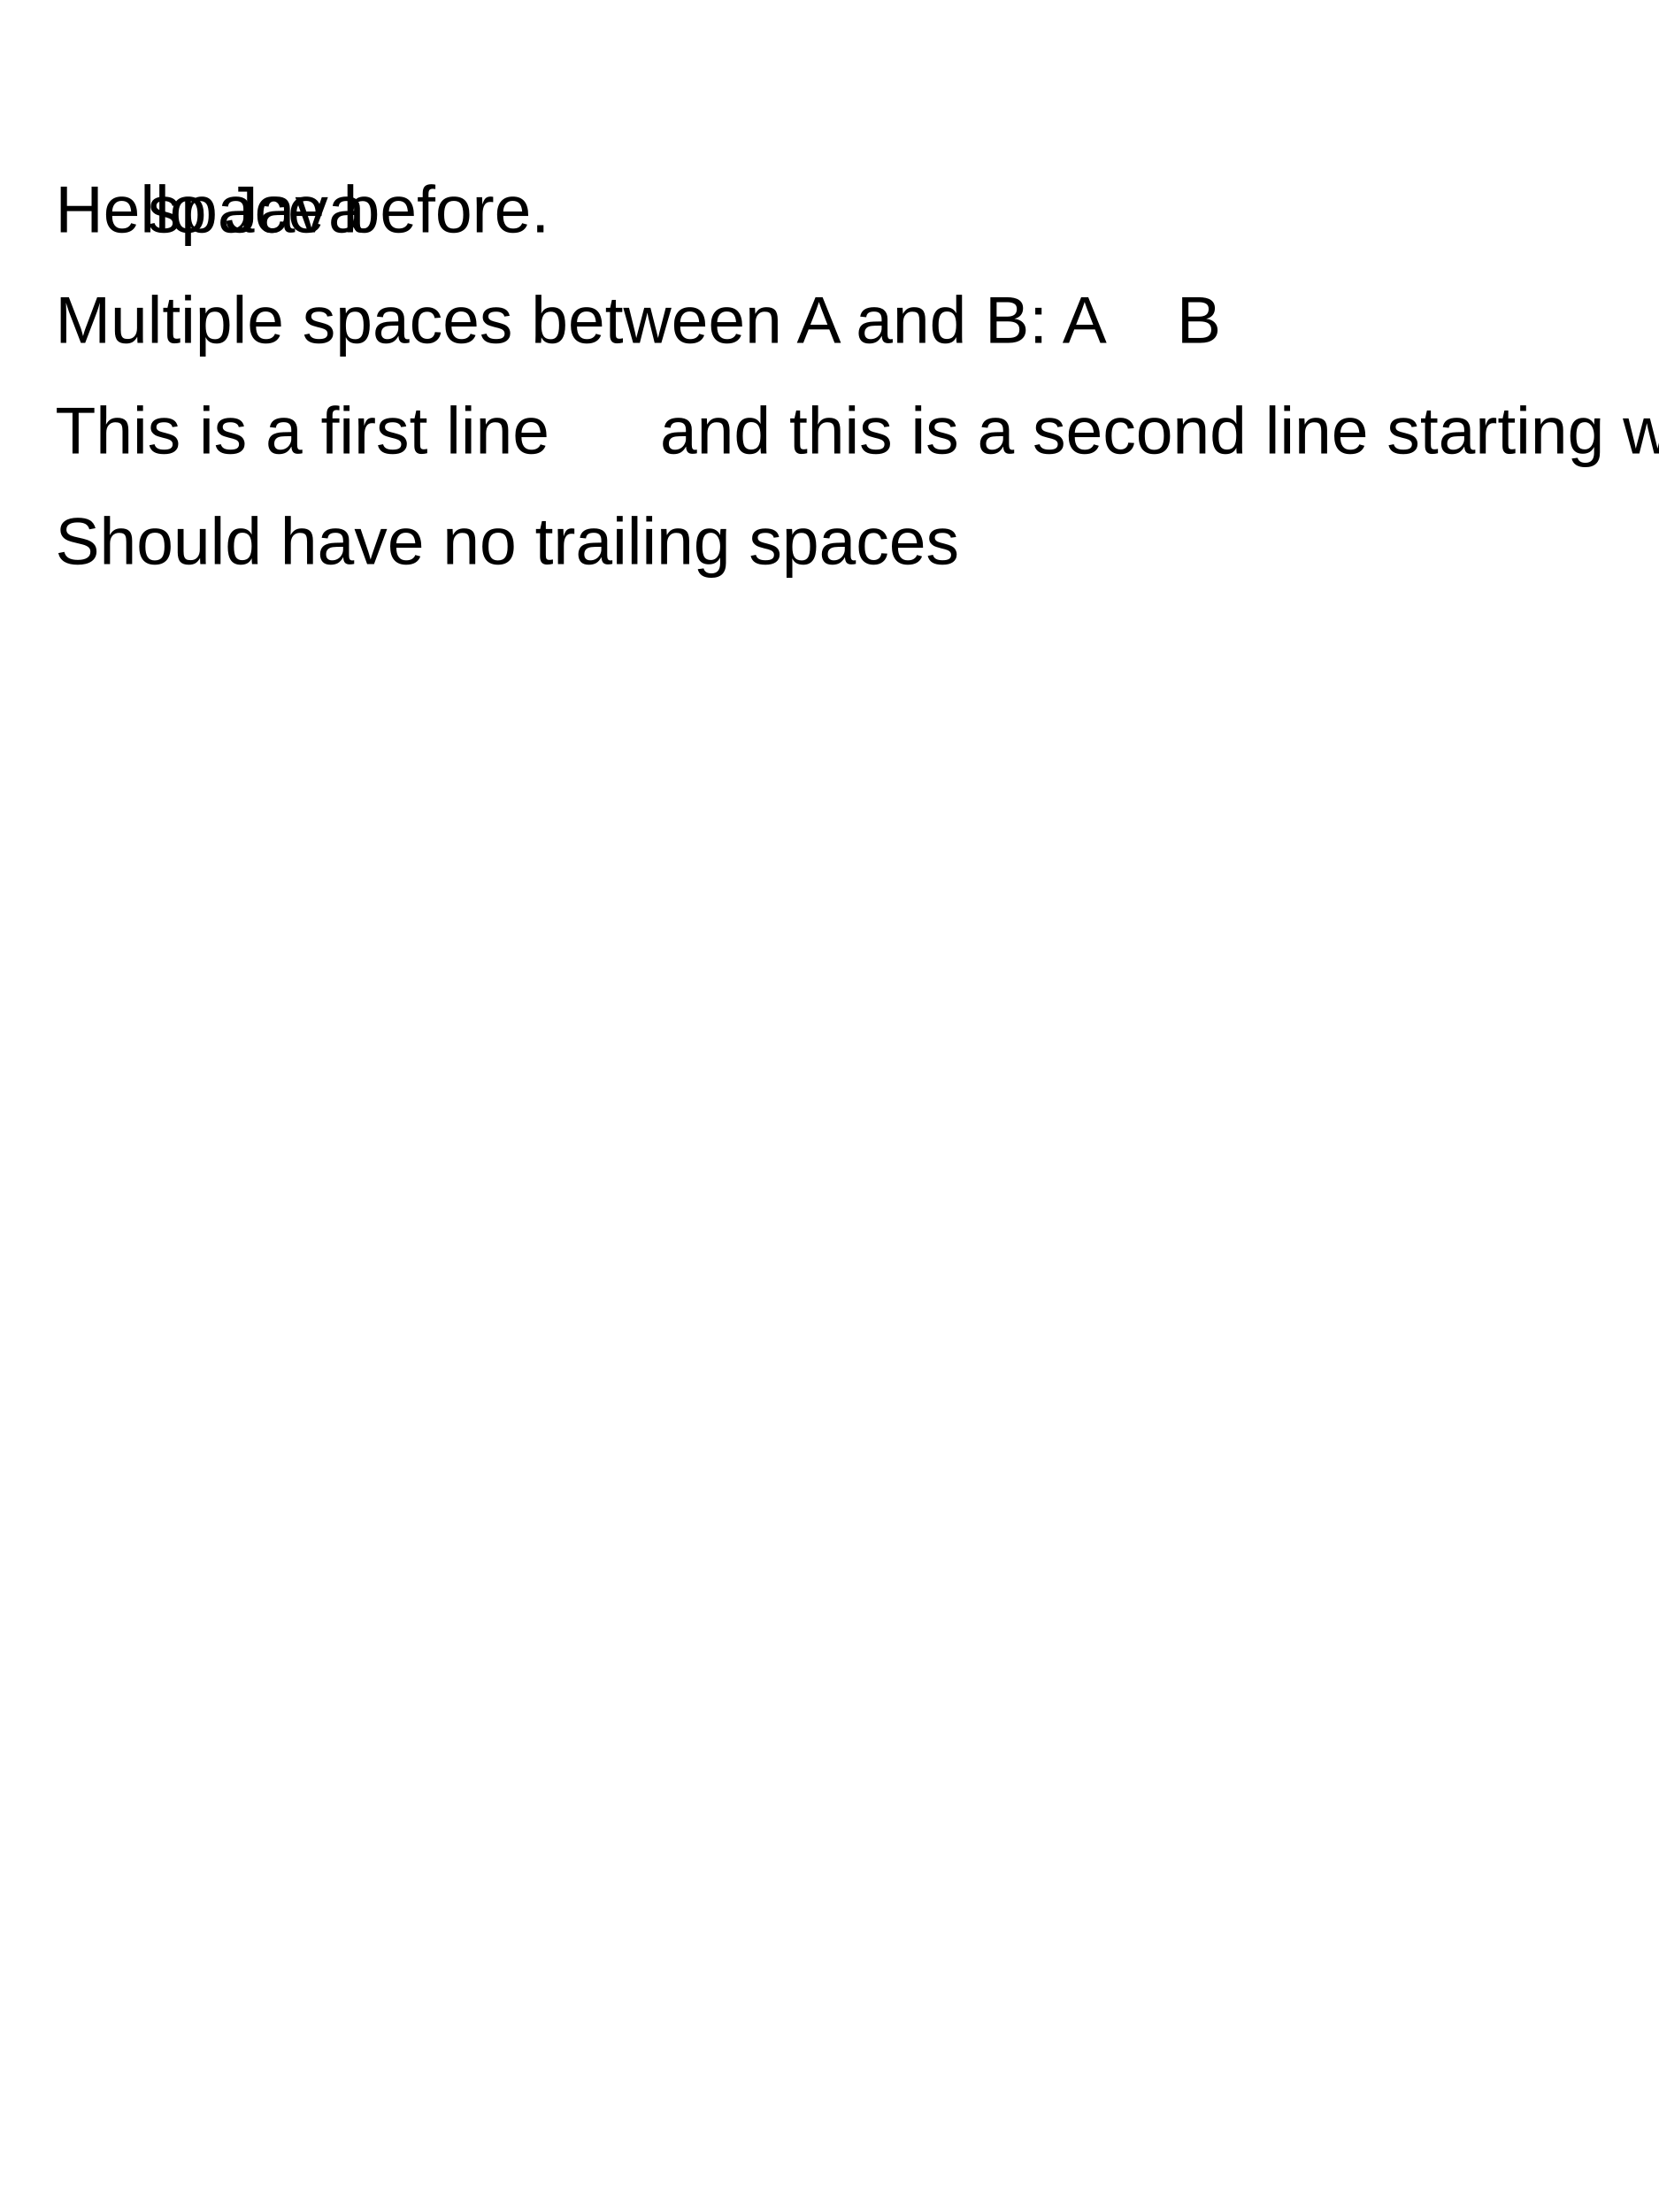
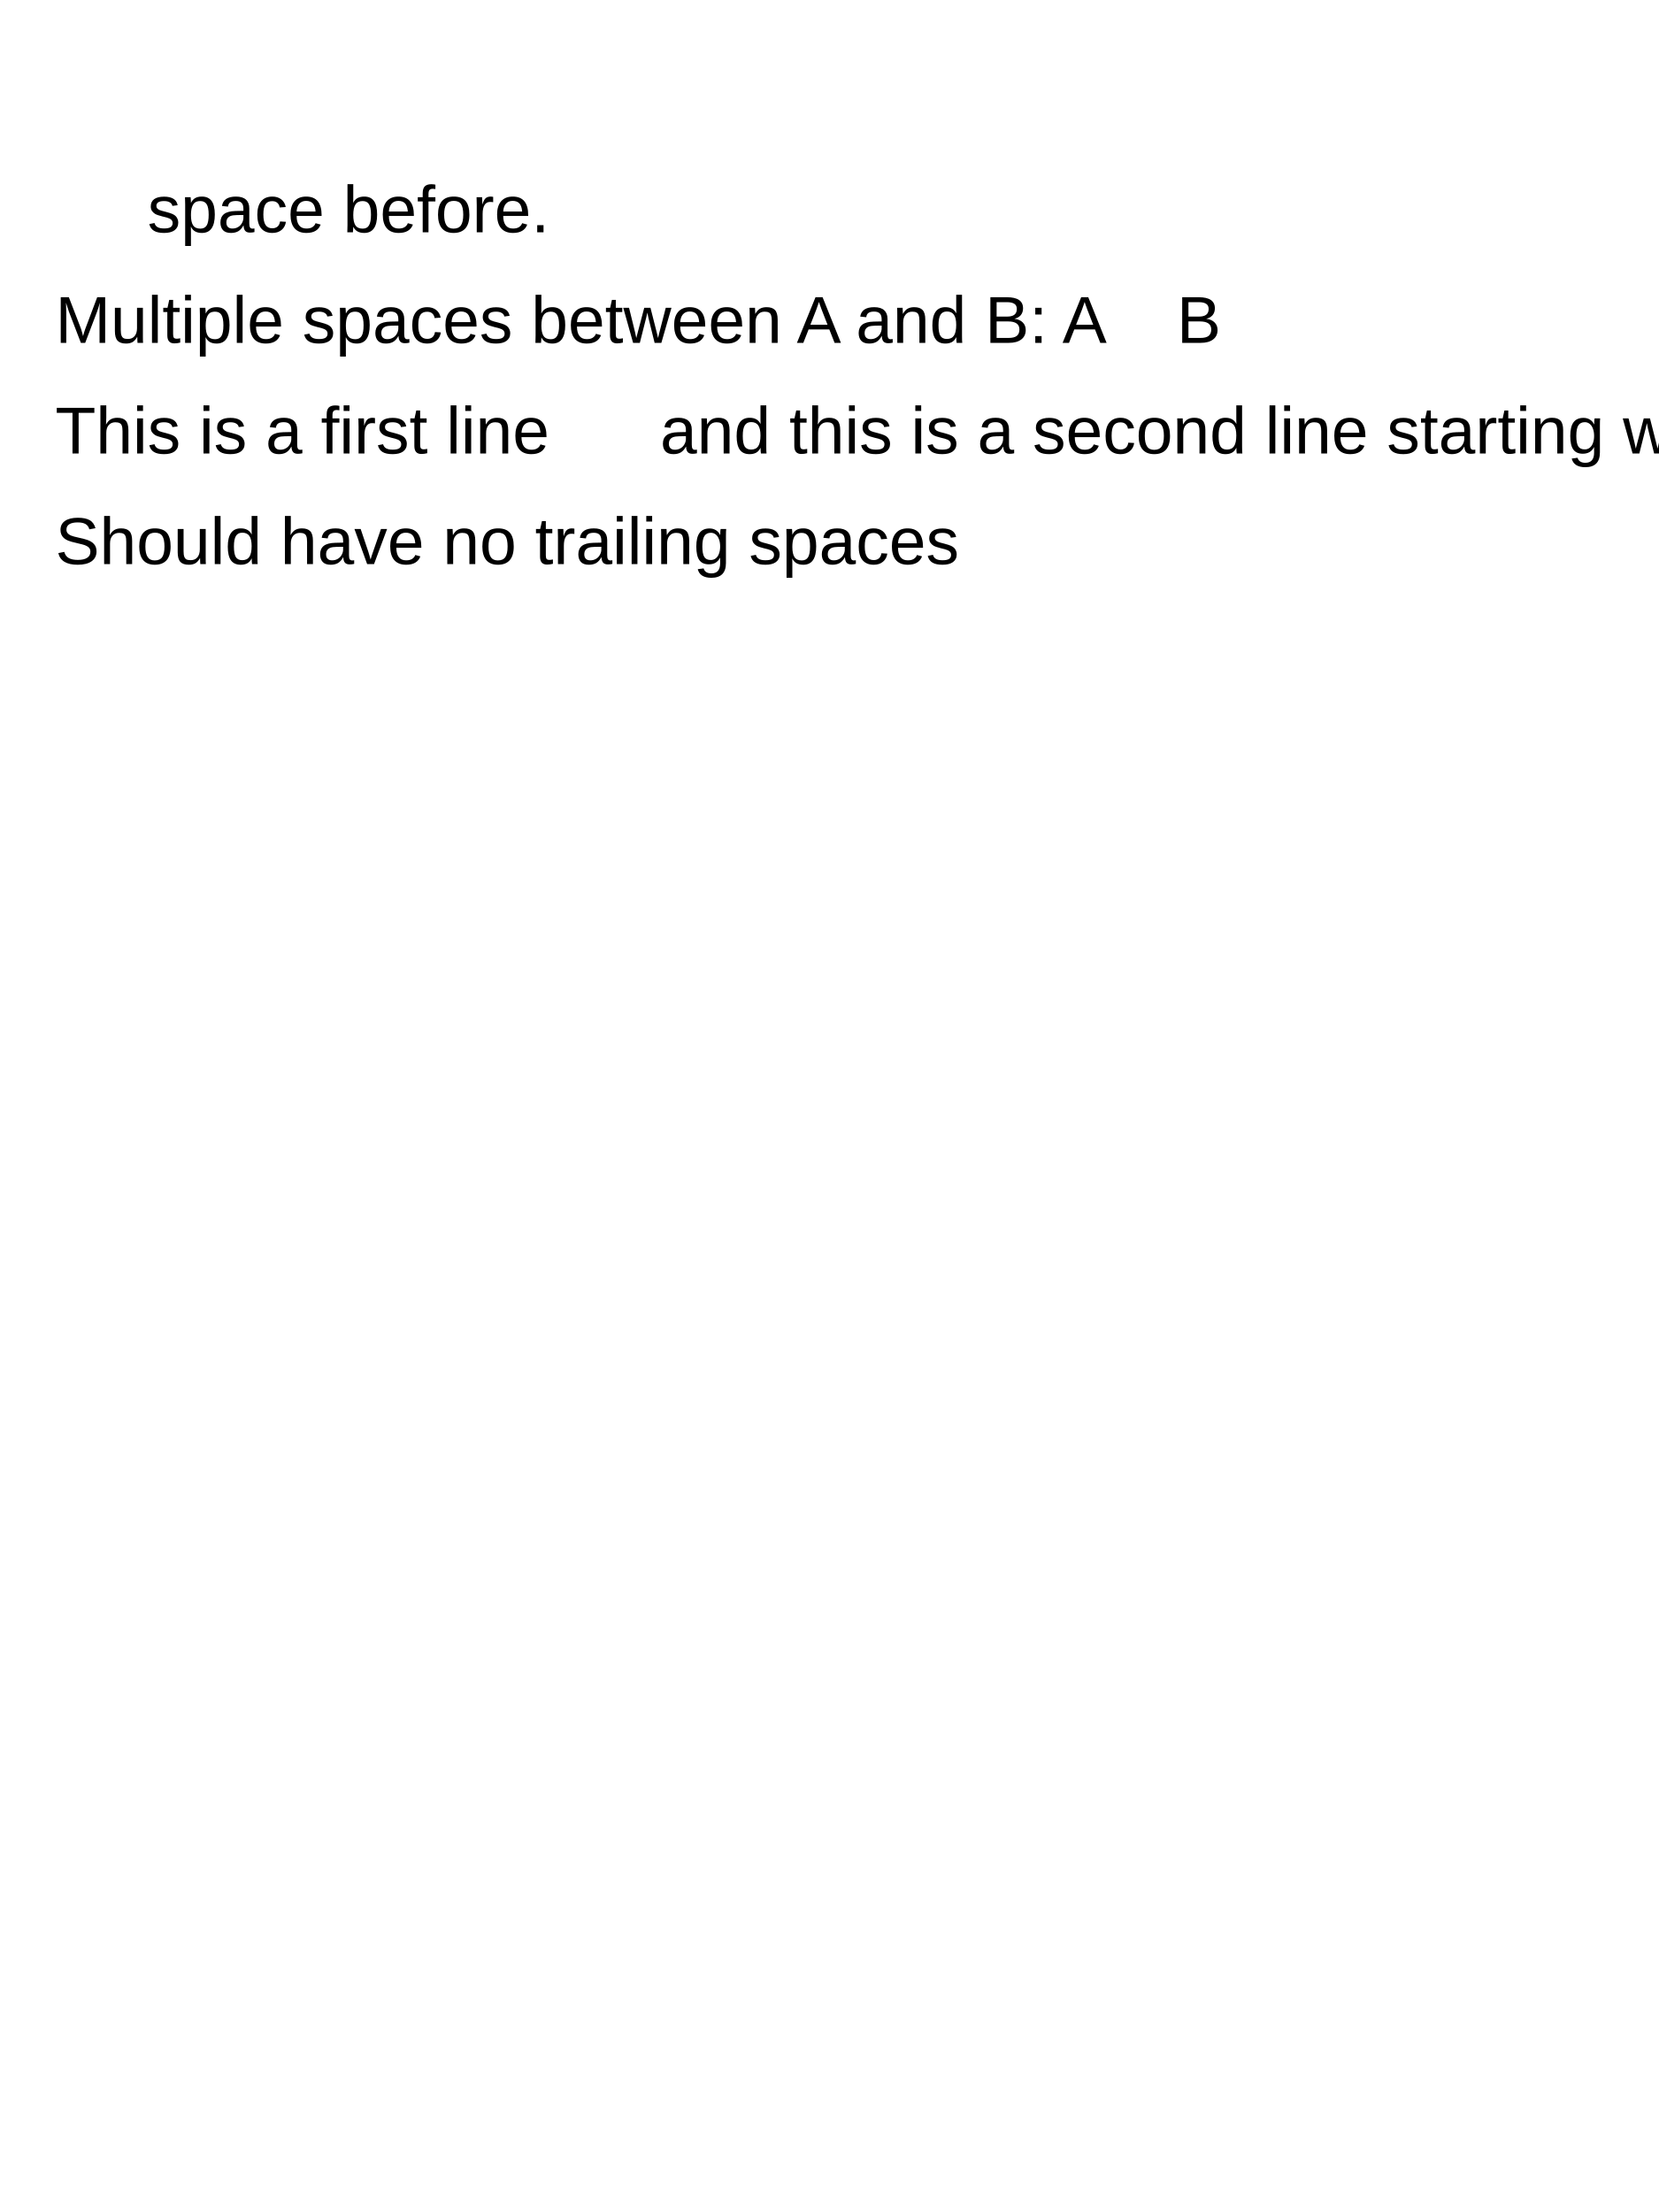
<svg xmlns="http://www.w3.org/2000/svg" fill-opacity="1" color-interpolation="auto" color-rendering="auto" text-rendering="auto" stroke="black" stroke-linecap="square" width="300" stroke-miterlimit="10" stroke-opacity="1" shape-rendering="auto" fill="black" stroke-dasharray="none" font-weight="normal" stroke-width="1" height="400" font-family="'Arial'" font-style="normal" stroke-linejoin="miter" font-size="12" image-rendering="auto" stroke-dashoffset="0">
  <defs id="genericDefs" />
  <g>
    <g text-rendering="optimizeLegibility" shape-rendering="geometricPrecision" transform="translate(0,30)">
-       <text xml:space="preserve" x="10" y="12" stroke="none">Hello Java</text>
      <text xml:space="preserve" x="10" y="12" stroke="none">     space before.</text>
      <text xml:space="preserve" x="10" y="32" stroke="none">Multiple spaces between A and B: A    B</text>
      <text xml:space="preserve" x="10" y="52" stroke="none">This is a first line
     and this is a second line starting with spaces</text>
      <text xml:space="preserve" x="10" y="72" stroke="none">Should have no trailing spaces</text>
    </g>
  </g>
</svg>
